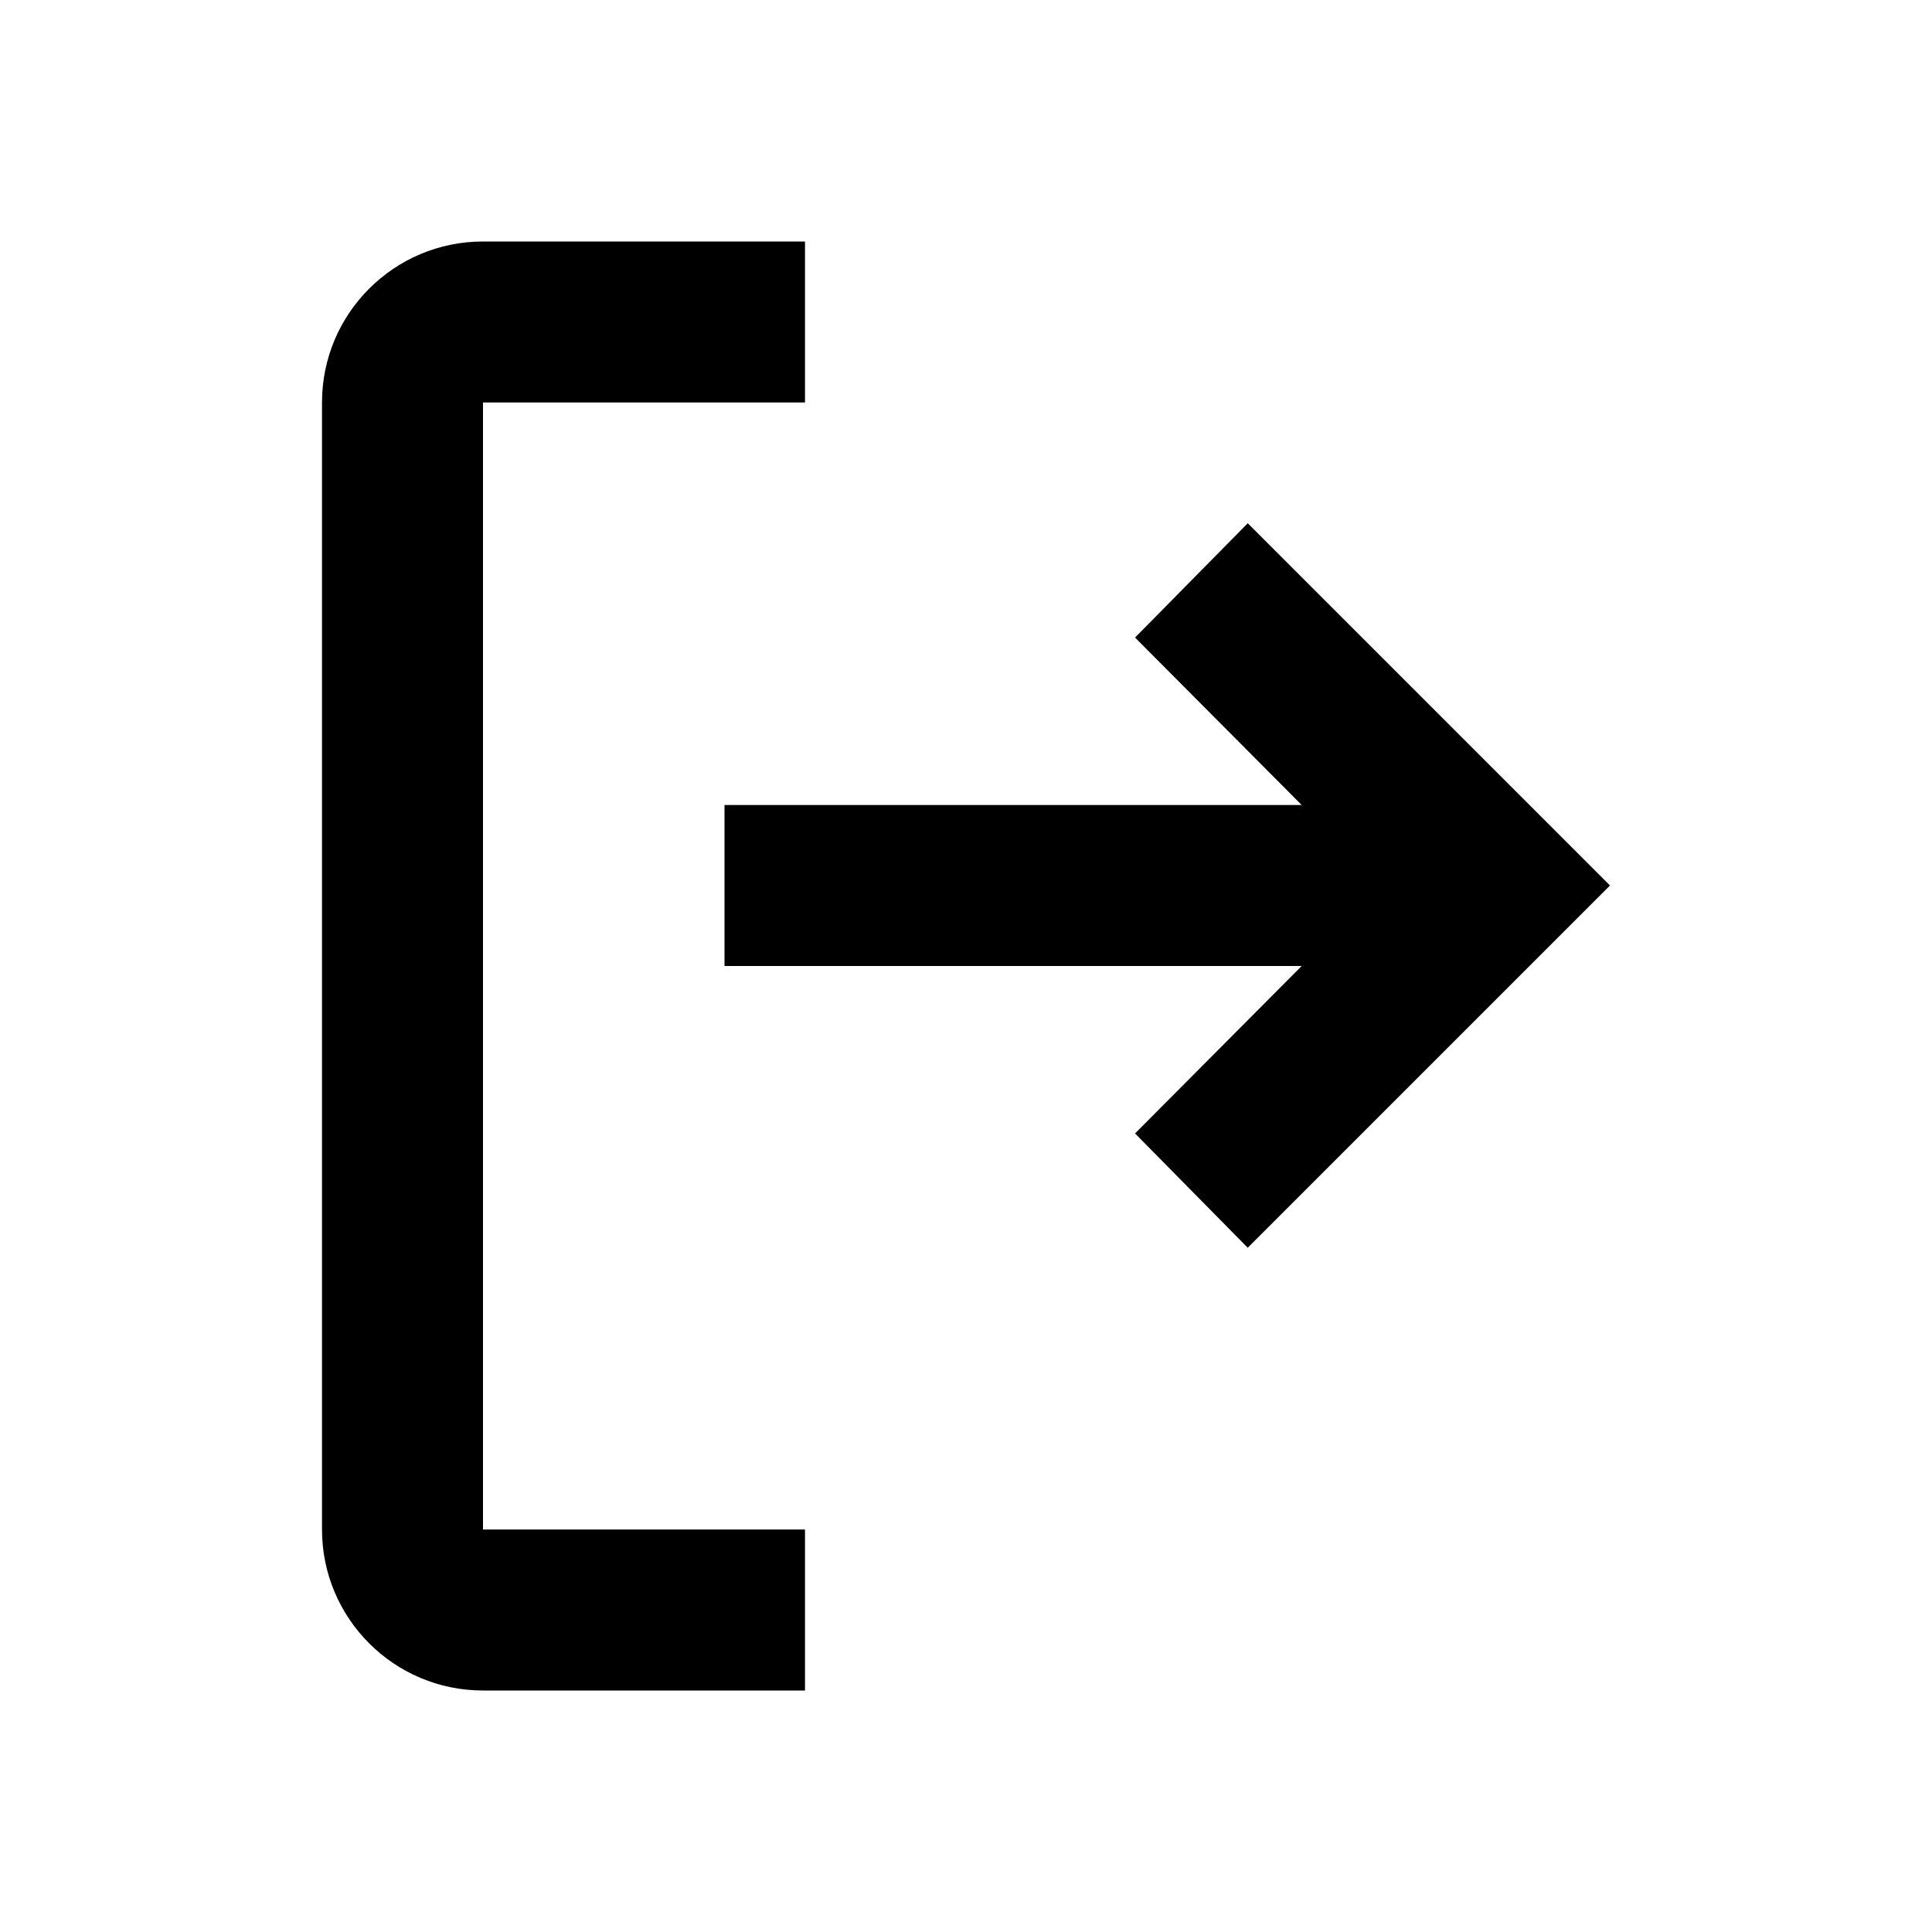
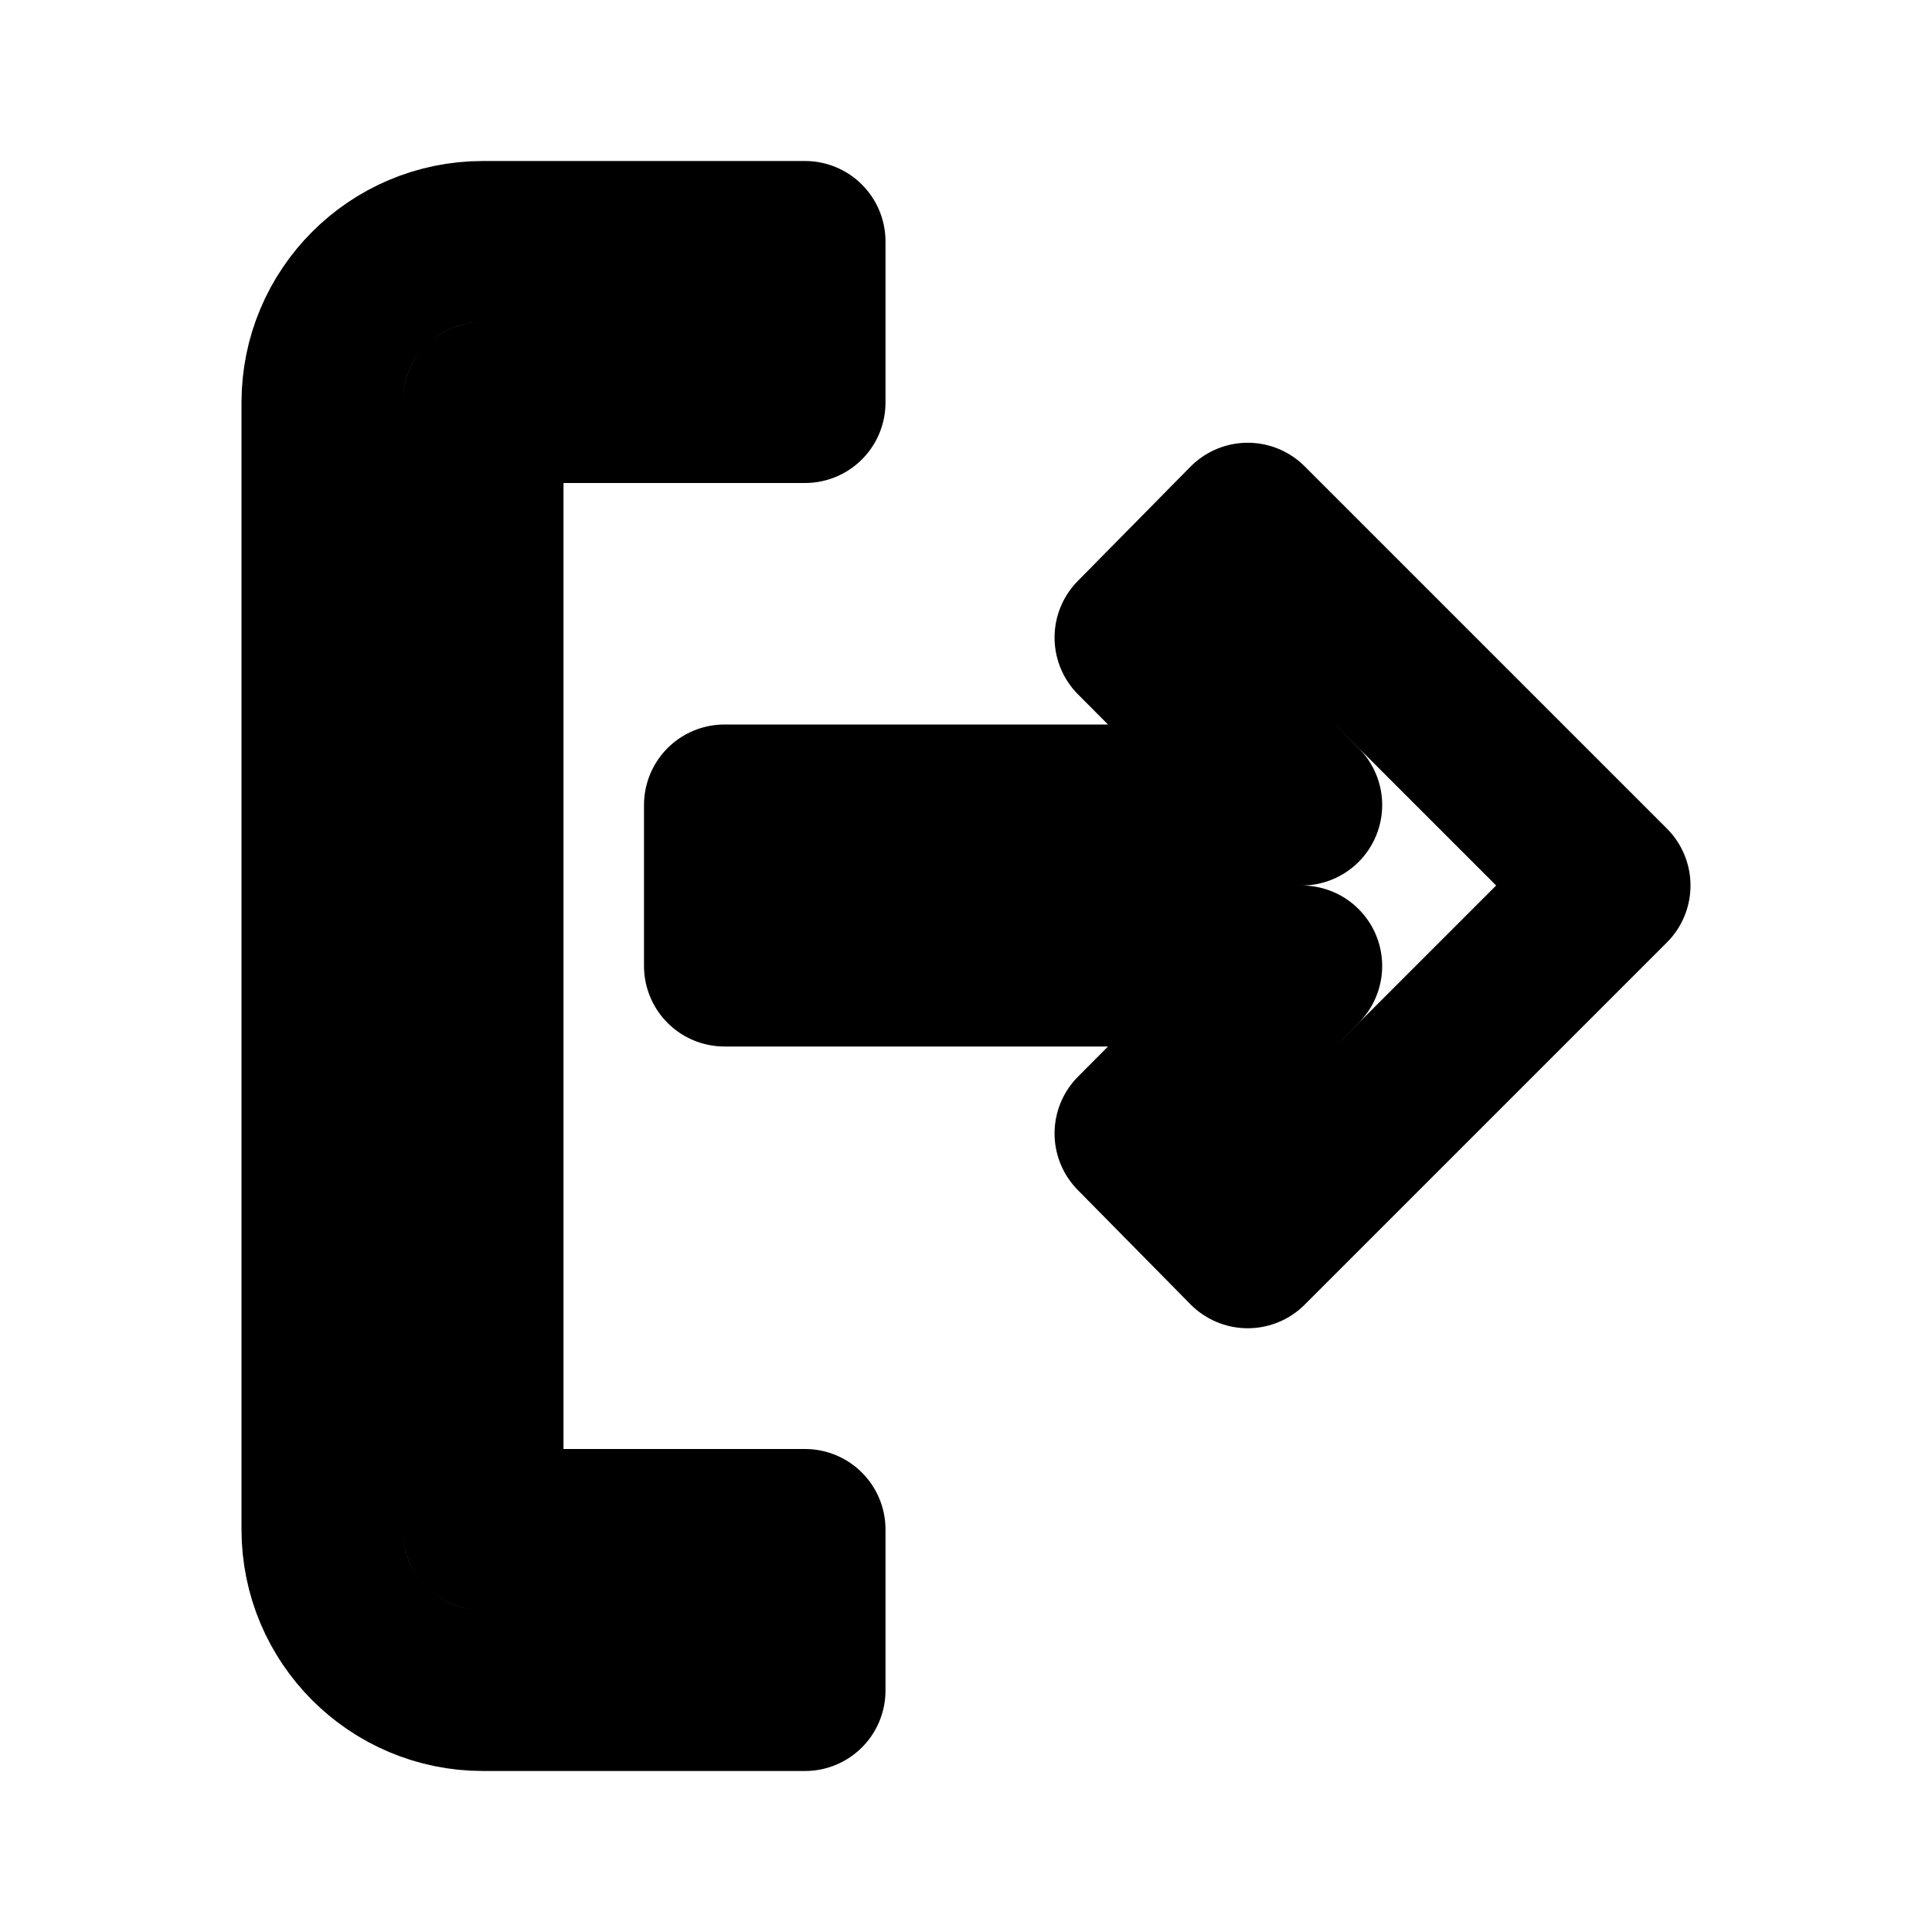
- <svg width="20" height="20" viewBox="0 0 24 24" aria-hidden="true" fill="currentColor">
+ <svg width="20" height="20" viewBox="0 0 24 24" aria-hidden="true" fill="none" stroke="currentColor" stroke-width="2" stroke-linecap="round" stroke-linejoin="round">
  <path d="M10 3H6a2 2 0 0 0-2 2v14a2 2 0 0 0 2 2h4v-2H6V5h4zm5.5 3.5-1.4 1.42L16.17 10H9v2h7.17l-2.07 2.08 1.4 1.42L20 11z" />
</svg>
